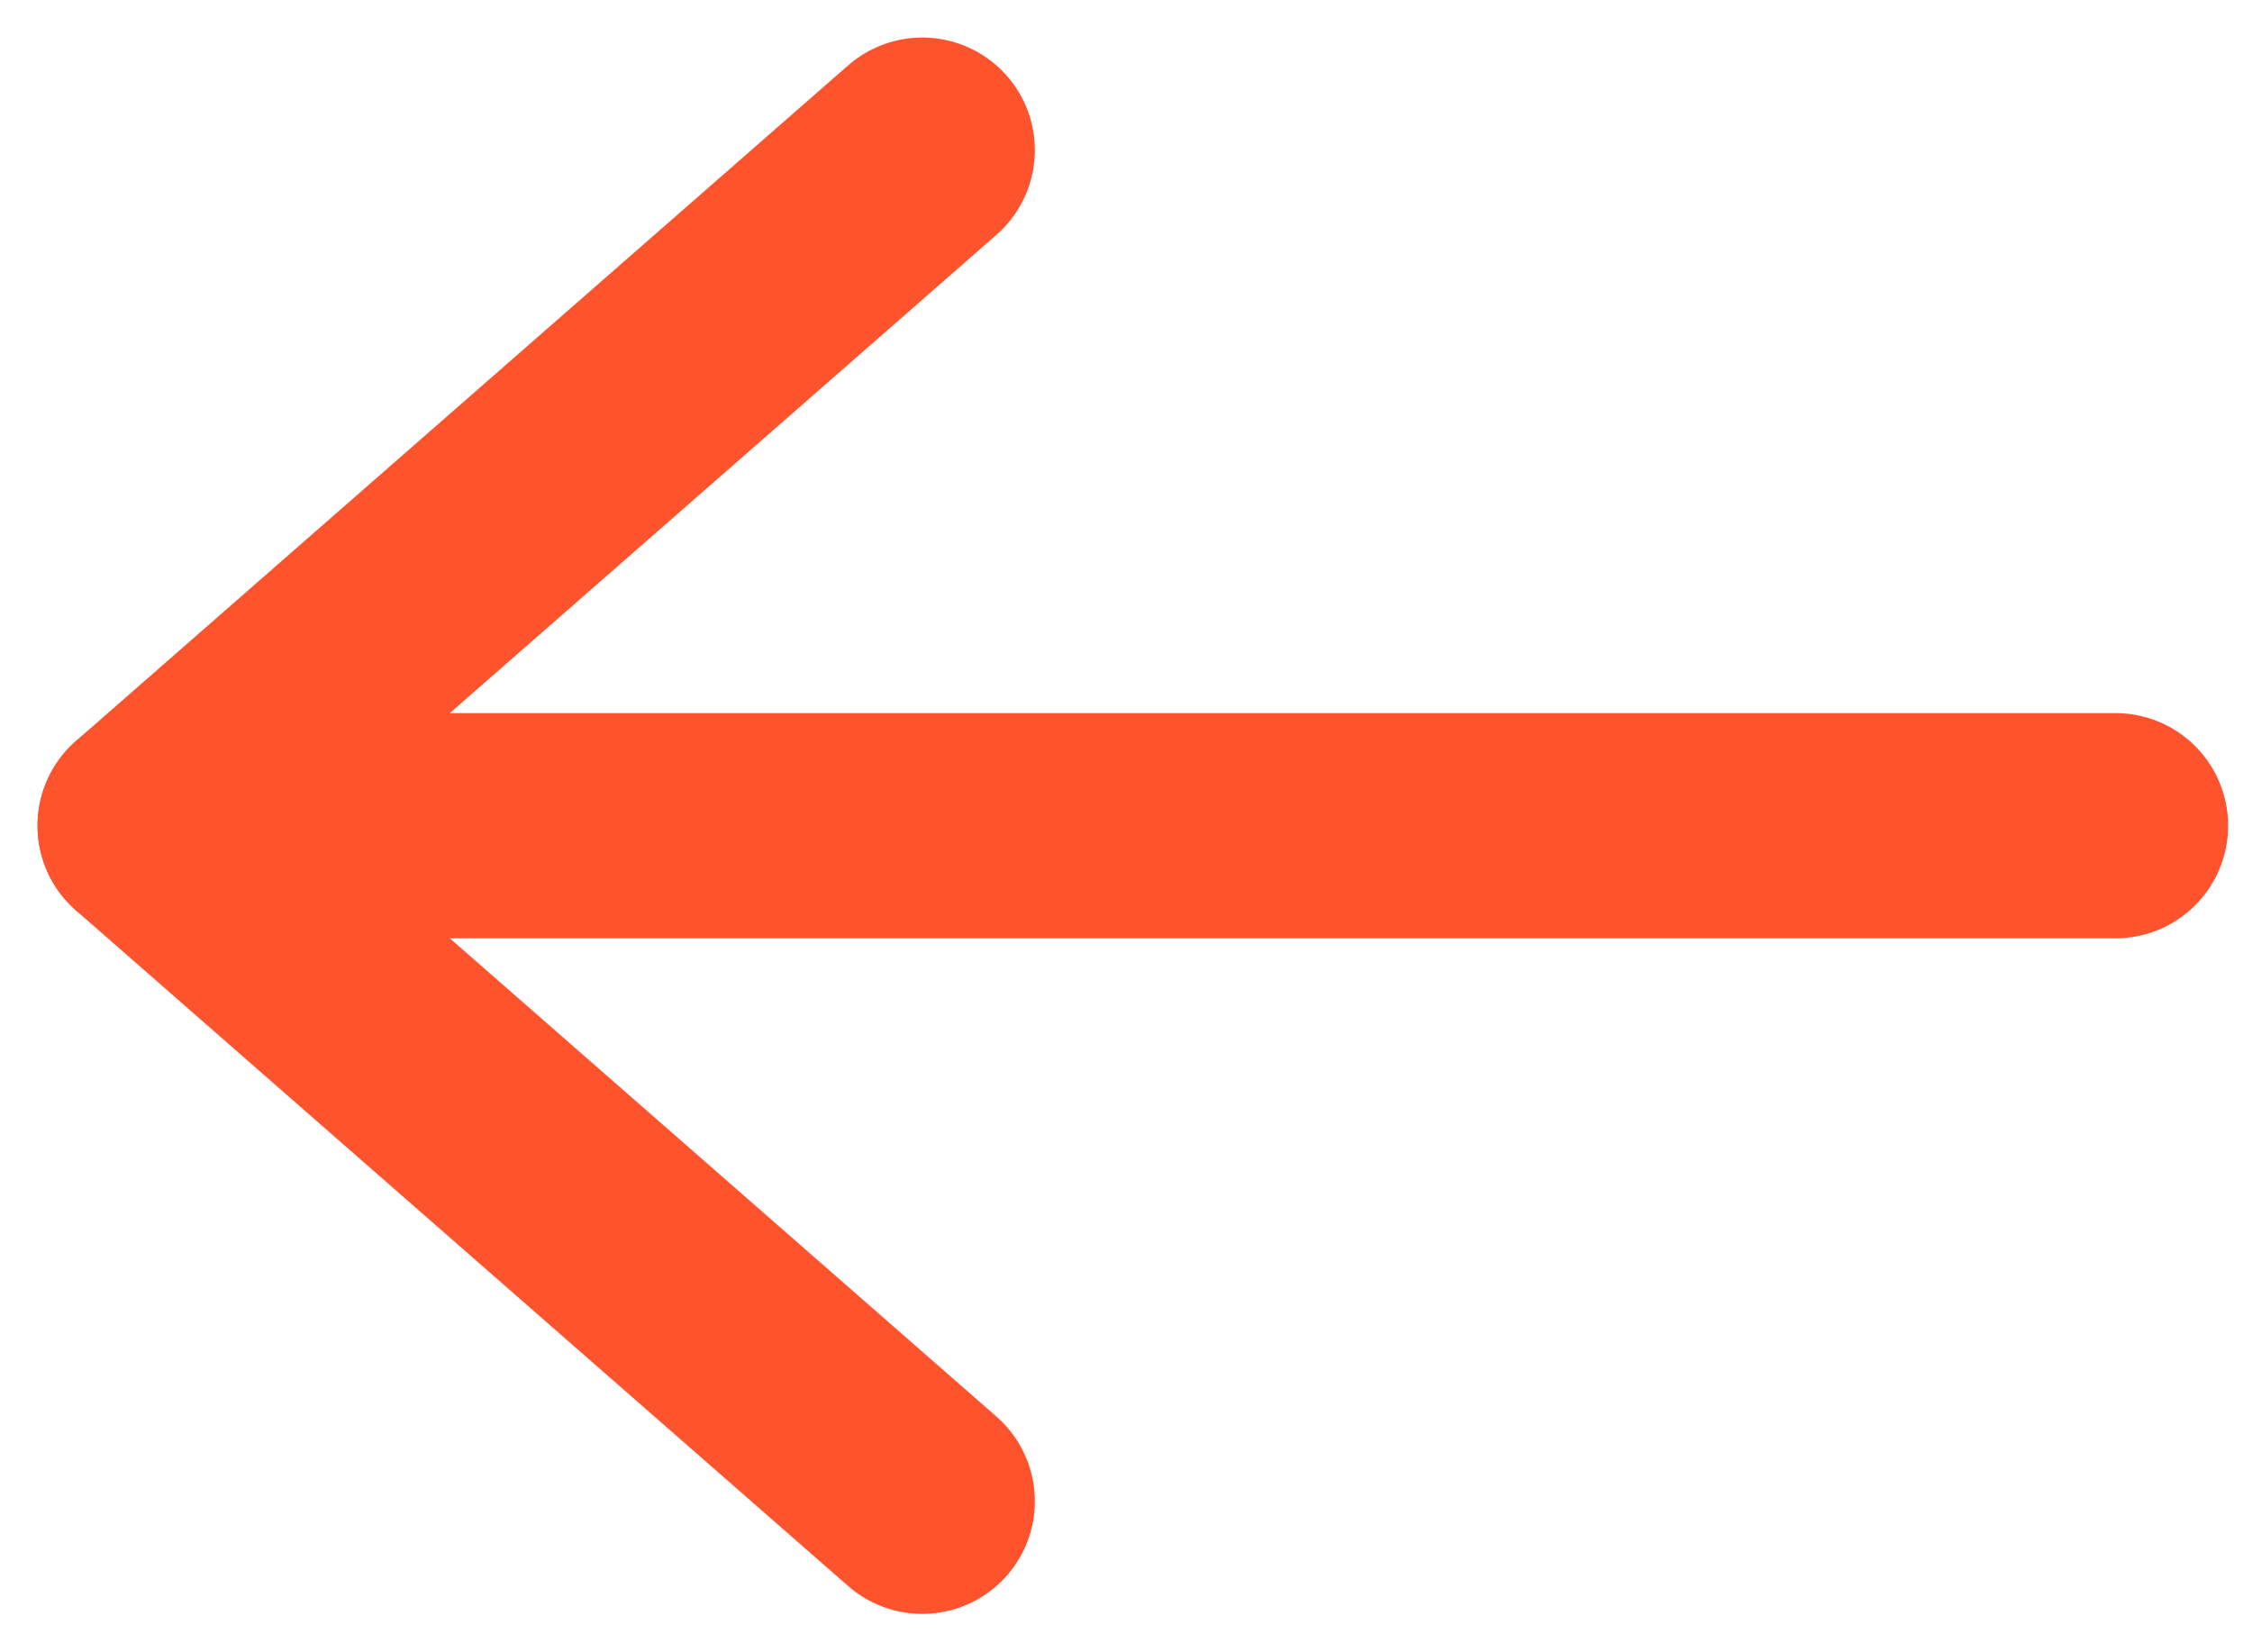
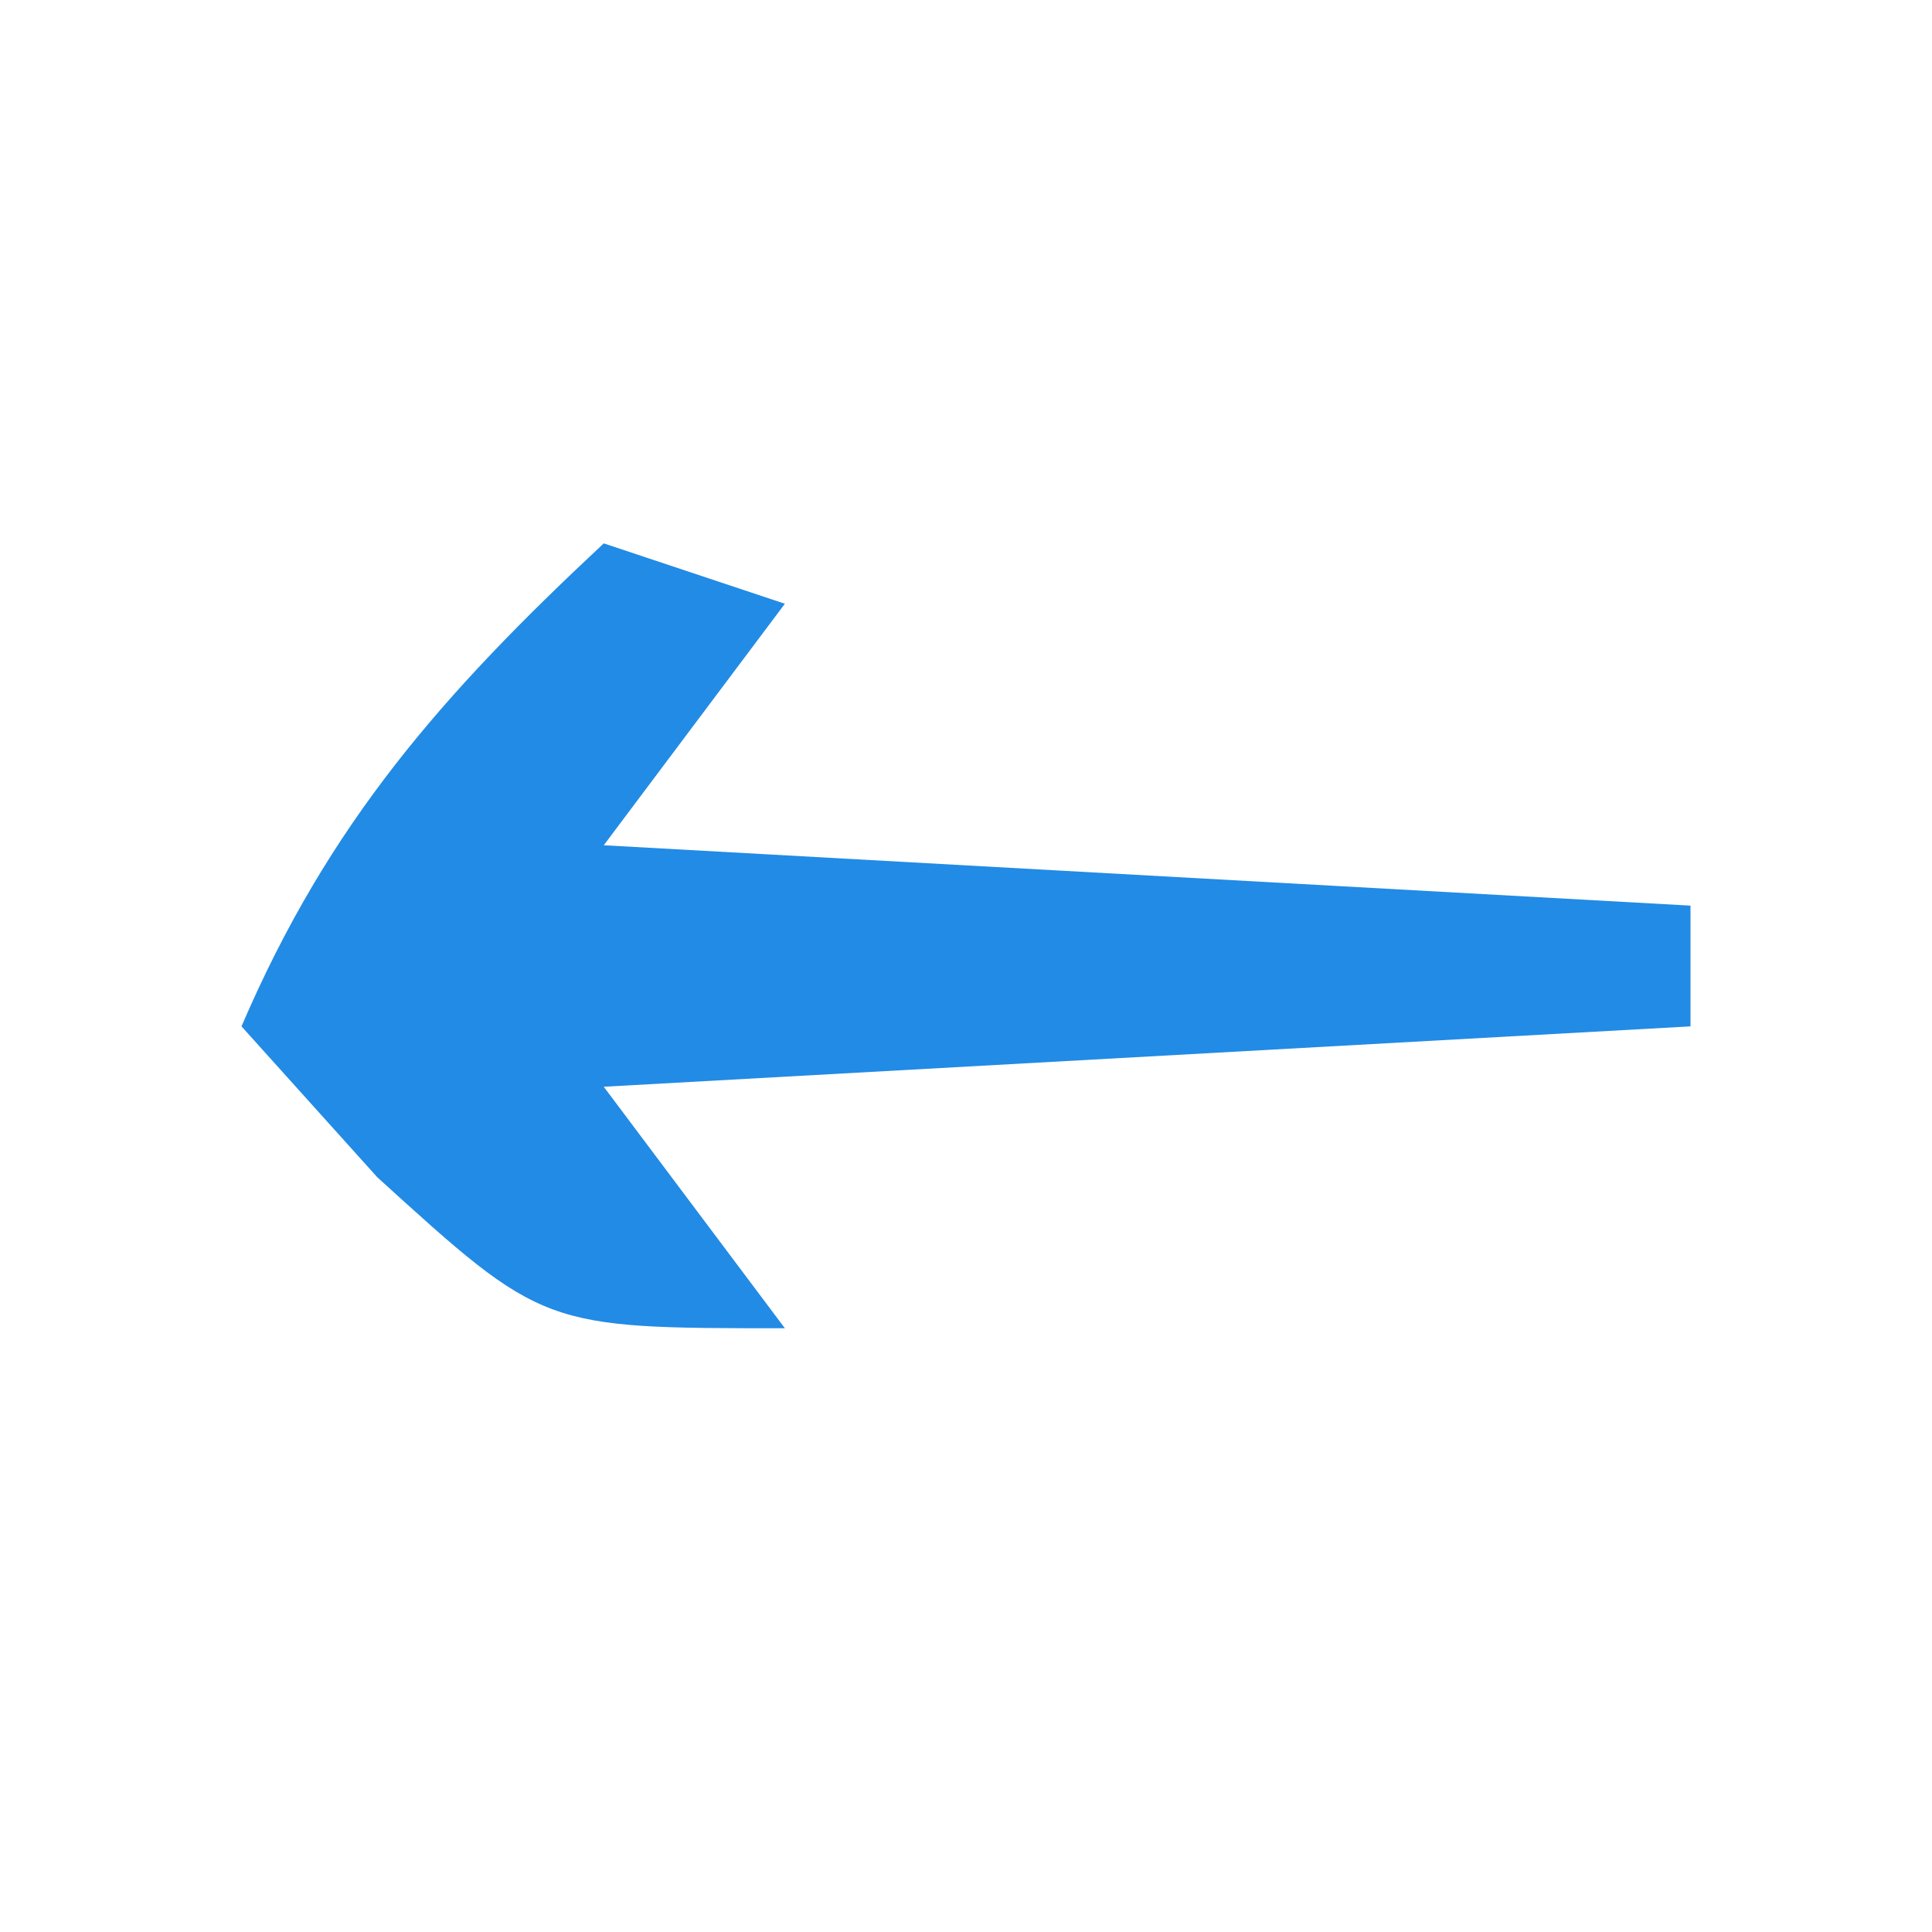
- <svg xmlns="http://www.w3.org/2000/svg" width="15" height="11" viewBox="0 0 15 11" fill="none">
-   <path d="M14.091 5.5H1" stroke="#FF532E" stroke-width="1.5" stroke-linecap="round" stroke-linejoin="round" />
-   <path d="M6.143 10L1 5.5L6.143 1" stroke="#FF532E" stroke-width="1.5" stroke-linecap="round" stroke-linejoin="round" />
+ <svg xmlns="http://www.w3.org/2000/svg" version="1.1" width="32" height="32">
+   <path d="M0 0 C0.99 0.33 1.98 0.66 3 1 C2.01 2.32 1.02 3.64 0 5 C5.94 5.33 11.88 5.66 18 6 C18 6.66 18 7.32 18 8 C12.06 8.33 6.12 8.66 0 9 C0.99 10.32 1.98 11.64 3 13 C-1 13 -1 13 -3.75 10.5 C-4.492 9.675 -5.235 8.85 -6 8 C-4.557 4.634 -2.667 2.49 0 0 Z " fill="#228BE5" transform="translate(10,9)" />
</svg>
